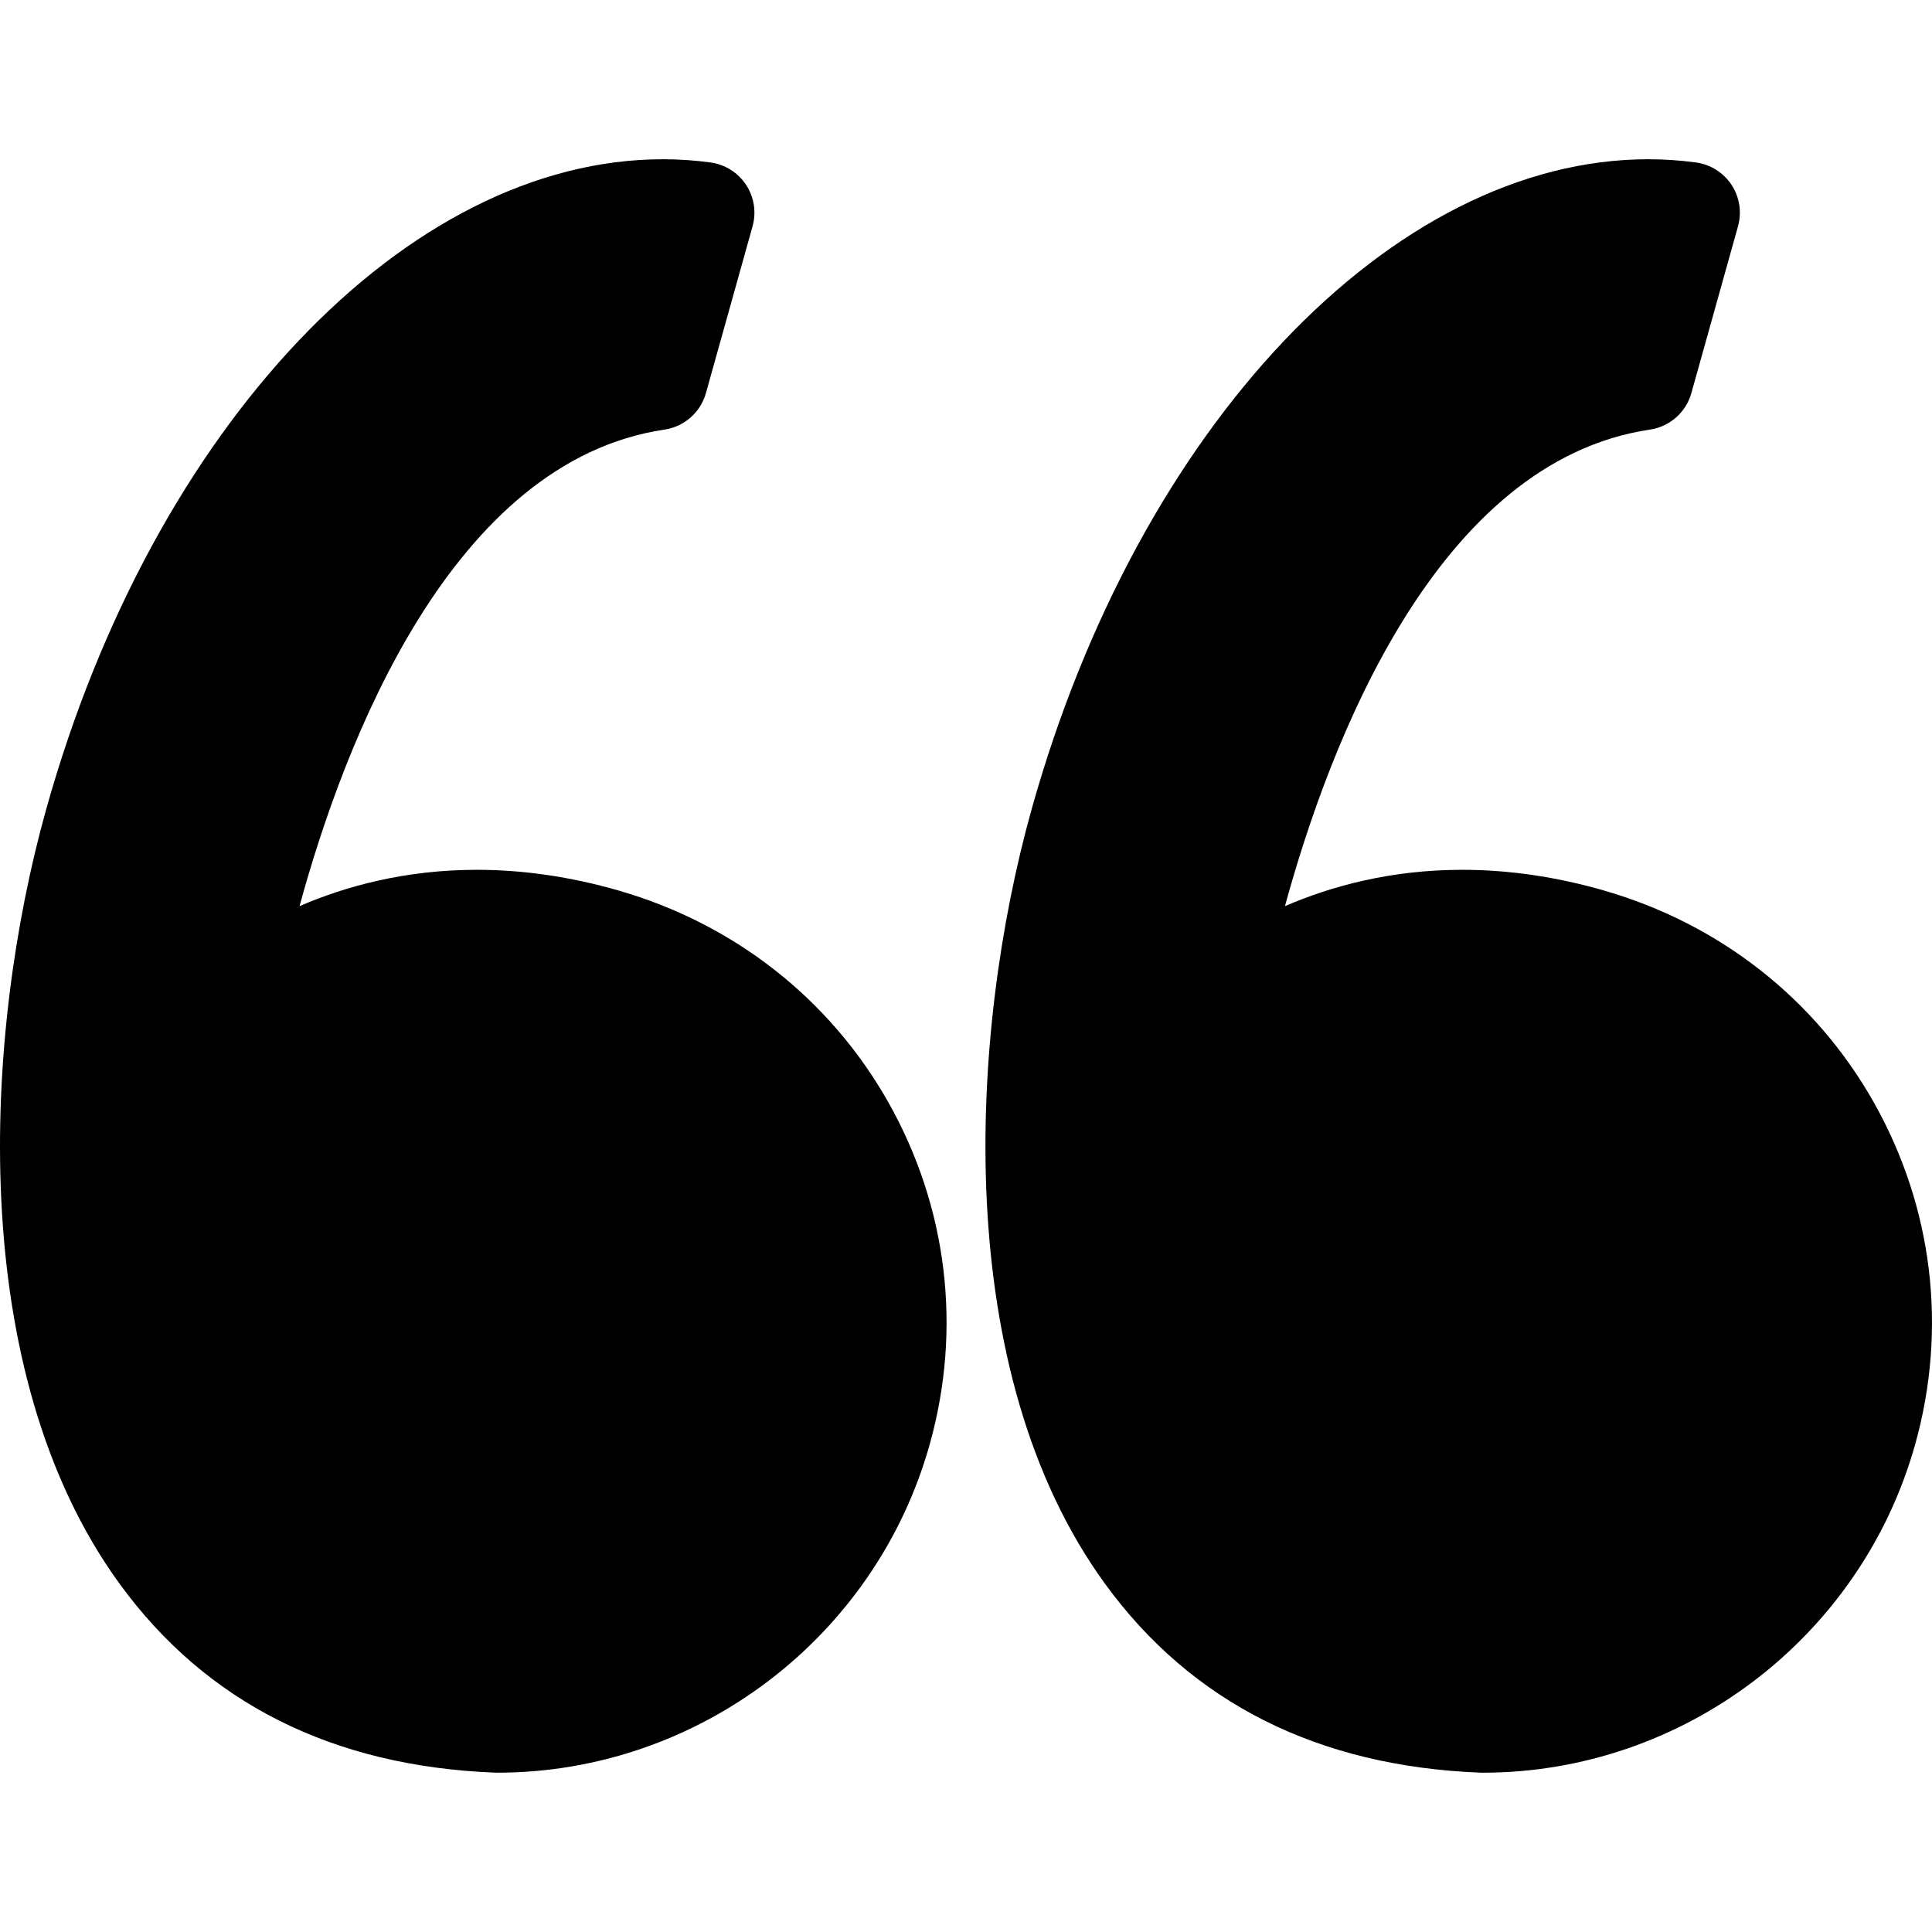
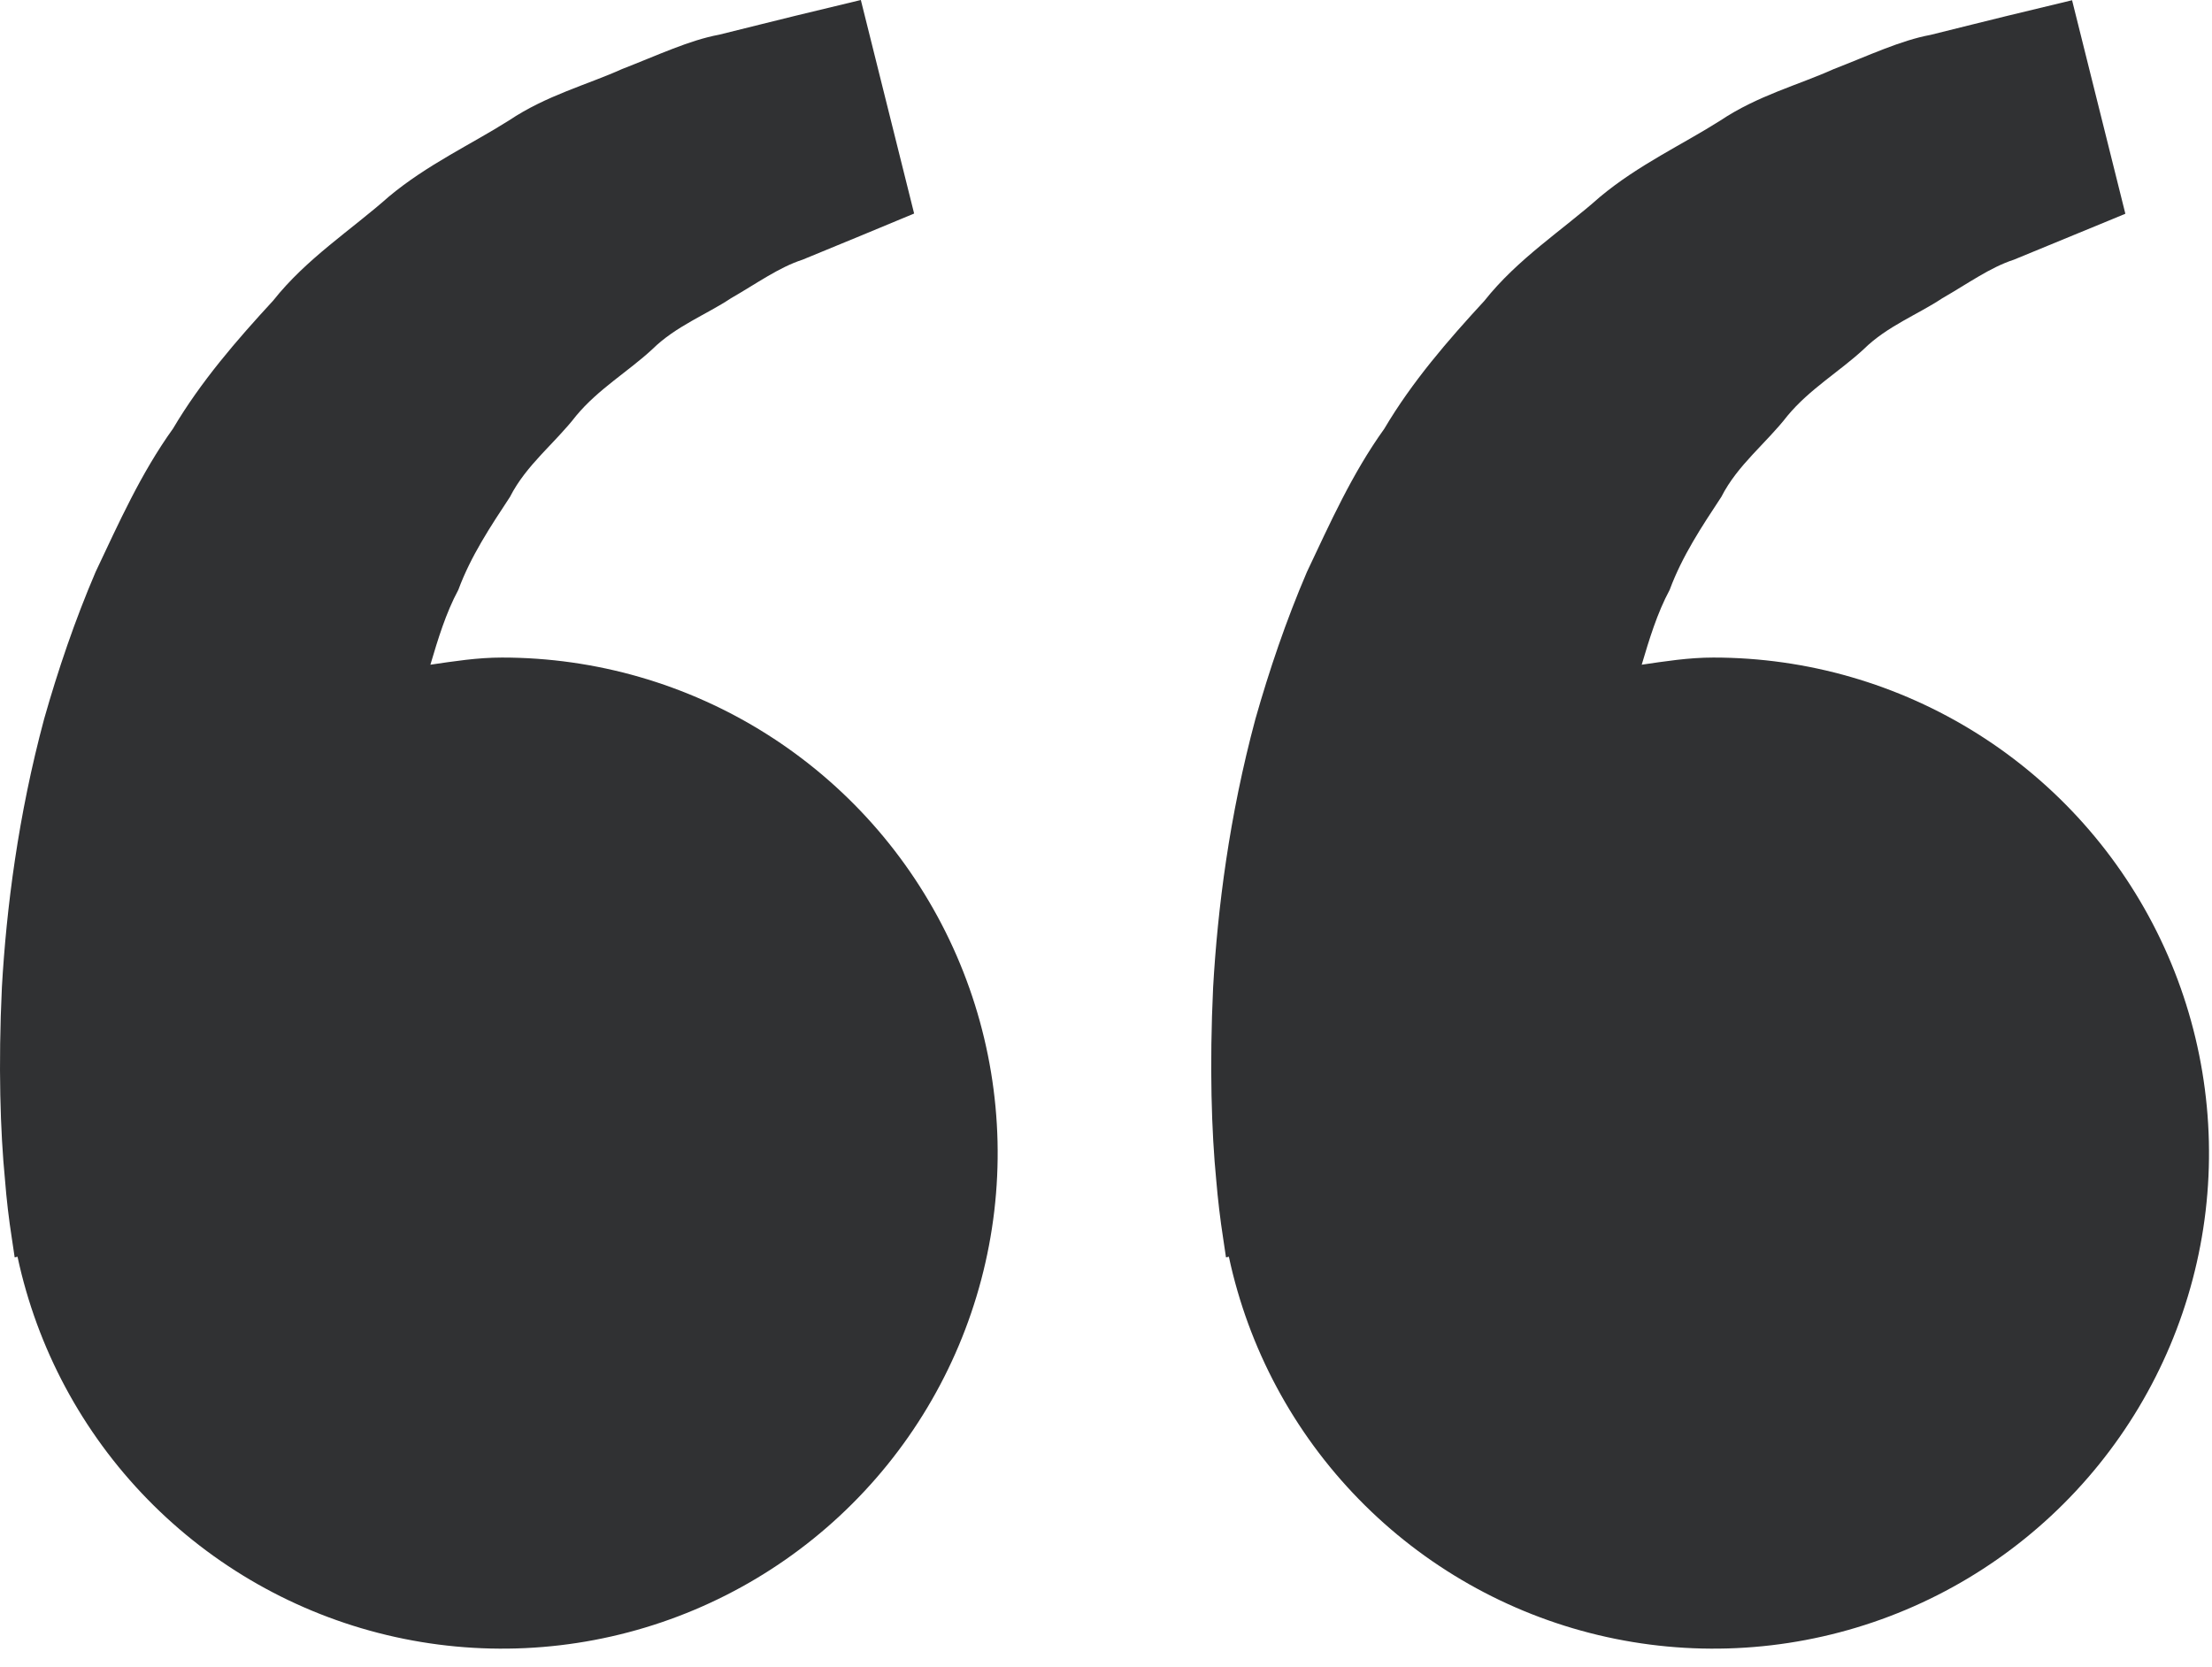
- <svg xmlns="http://www.w3.org/2000/svg" version="1.1" id="Capa_1" x="0px" y="0px" width="95.333px" height="95.332px" viewBox="0 0 95.333 95.332" style="enable-background:new 0 0 95.333 95.332;" xml:space="preserve">
-   <g>
-     <g>
-       <path d="M30.512,43.939c-2.348-0.676-4.696-1.019-6.98-1.019c-3.527,0-6.47,0.806-8.752,1.793    c2.2-8.054,7.485-21.951,18.013-23.516c0.975-0.145,1.774-0.85,2.04-1.799l2.301-8.23c0.194-0.696,0.079-1.441-0.318-2.045    s-1.035-1.007-1.75-1.105c-0.777-0.106-1.569-0.16-2.354-0.16c-12.637,0-25.152,13.19-30.433,32.076    c-3.1,11.08-4.009,27.738,3.627,38.223c4.273,5.867,10.507,9,18.529,9.313c0.033,0.001,0.065,0.002,0.098,0.002    c9.898,0,18.675-6.666,21.345-16.209c1.595-5.705,0.874-11.688-2.032-16.851C40.971,49.307,36.236,45.586,30.512,43.939z" />
-       <path d="M92.471,54.413c-2.875-5.106-7.61-8.827-13.334-10.474c-2.348-0.676-4.696-1.019-6.979-1.019    c-3.527,0-6.471,0.806-8.753,1.793c2.2-8.054,7.485-21.951,18.014-23.516c0.975-0.145,1.773-0.85,2.04-1.799l2.301-8.23    c0.194-0.696,0.079-1.441-0.318-2.045c-0.396-0.604-1.034-1.007-1.75-1.105c-0.776-0.106-1.568-0.16-2.354-0.16    c-12.637,0-25.152,13.19-30.434,32.076c-3.099,11.08-4.008,27.738,3.629,38.225c4.272,5.866,10.507,9,18.528,9.312    c0.033,0.001,0.065,0.002,0.099,0.002c9.897,0,18.675-6.666,21.345-16.209C96.098,65.559,95.376,59.575,92.471,54.413z" />
-     </g>
-   </g>
-   <g>
- </g>
-   <g>
- </g>
-   <g>
- </g>
-   <g>
- </g>
-   <g>
- </g>
-   <g>
- </g>
-   <g>
- </g>
-   <g>
- </g>
-   <g>
- </g>
-   <g>
- </g>
-   <g>
- </g>
-   <g>
- </g>
-   <g>
- </g>
-   <g>
- </g>
-   <g>
- </g>
+ <svg xmlns="http://www.w3.org/2000/svg" width="77" height="58" viewBox="0 0 77 58" fill="none">
+   <path d="M0.415 43.125L0.511 43.769L0.61 43.746C1.292 46.931 2.861 49.859 5.136 52.189C7.412 54.52 10.301 56.159 13.469 56.916C16.637 57.673 19.955 57.518 23.038 56.468C26.122 55.419 28.845 53.517 30.893 50.984C32.941 48.451 34.23 45.39 34.611 42.155C34.992 38.92 34.448 35.643 33.044 32.704C31.64 29.765 29.433 27.283 26.677 25.546C23.922 23.809 20.731 22.888 17.473 22.889C16.618 22.889 15.798 23.019 14.982 23.138C15.246 22.249 15.518 21.344 15.955 20.531C16.392 19.351 17.075 18.327 17.753 17.296C18.32 16.18 19.321 15.425 20.057 14.471C20.827 13.543 21.878 12.926 22.709 12.155C23.526 11.351 24.596 10.948 25.447 10.381C26.336 9.871 27.11 9.307 27.938 9.039L30.004 8.188L31.821 7.433L29.966 -4.57764e-05L27.677 0.552C26.945 0.736 26.052 0.951 25.036 1.207C23.997 1.399 22.89 1.924 21.655 2.403C20.44 2.952 19.026 3.316 17.715 4.194C16.396 5.029 14.874 5.727 13.533 6.846C12.233 8 10.665 9.001 9.508 10.465C8.243 11.837 6.993 13.279 6.023 14.919C4.9 16.483 4.137 18.201 3.332 19.899C2.604 21.597 2.017 23.334 1.538 25.02C0.63 28.401 0.223 31.613 0.066 34.362C-0.064 37.114 0.012 39.403 0.173 41.059C0.227 41.75 0.308 42.44 0.415 43.125ZM42.581 43.125L42.677 43.769L42.777 43.746C43.458 46.931 45.027 49.859 47.303 52.189C49.578 54.52 52.468 56.159 55.636 56.916C58.804 57.673 62.121 57.518 65.205 56.468C68.289 55.419 71.012 53.517 73.06 50.984C75.108 48.451 76.397 45.39 76.778 42.155C77.158 38.92 76.615 35.643 75.211 32.704C73.807 29.765 71.6 27.283 68.844 25.546C66.088 23.809 62.897 22.888 59.64 22.889C58.785 22.889 57.965 23.019 57.148 23.138C57.413 22.249 57.685 21.344 58.122 20.531C58.559 19.351 59.241 18.327 59.92 17.296C60.487 16.18 61.487 15.425 62.224 14.471C62.994 13.543 64.044 12.926 64.876 12.155C65.693 11.351 66.762 10.948 67.613 10.381C68.502 9.871 69.277 9.307 70.105 9.039L72.171 8.188C73.325 7.716 73.984 7.44 73.984 7.44L72.129 0.008L69.84 0.56C69.108 0.744 68.215 0.958 67.199 1.215C66.16 1.407 65.052 1.932 63.818 2.411C62.603 2.959 61.188 3.323 59.877 4.201C58.559 5.037 57.037 5.735 55.695 6.854C54.396 8.008 52.828 9.008 51.67 10.473C50.405 11.845 49.156 13.286 48.186 14.927C47.063 16.491 46.3 18.208 45.495 19.907C44.767 21.605 44.18 23.341 43.701 25.028C42.792 28.409 42.386 31.621 42.229 34.37C42.099 37.122 42.175 39.41 42.336 41.066C42.394 41.755 42.475 42.442 42.581 43.125Z" fill="#303133" />
</svg>
